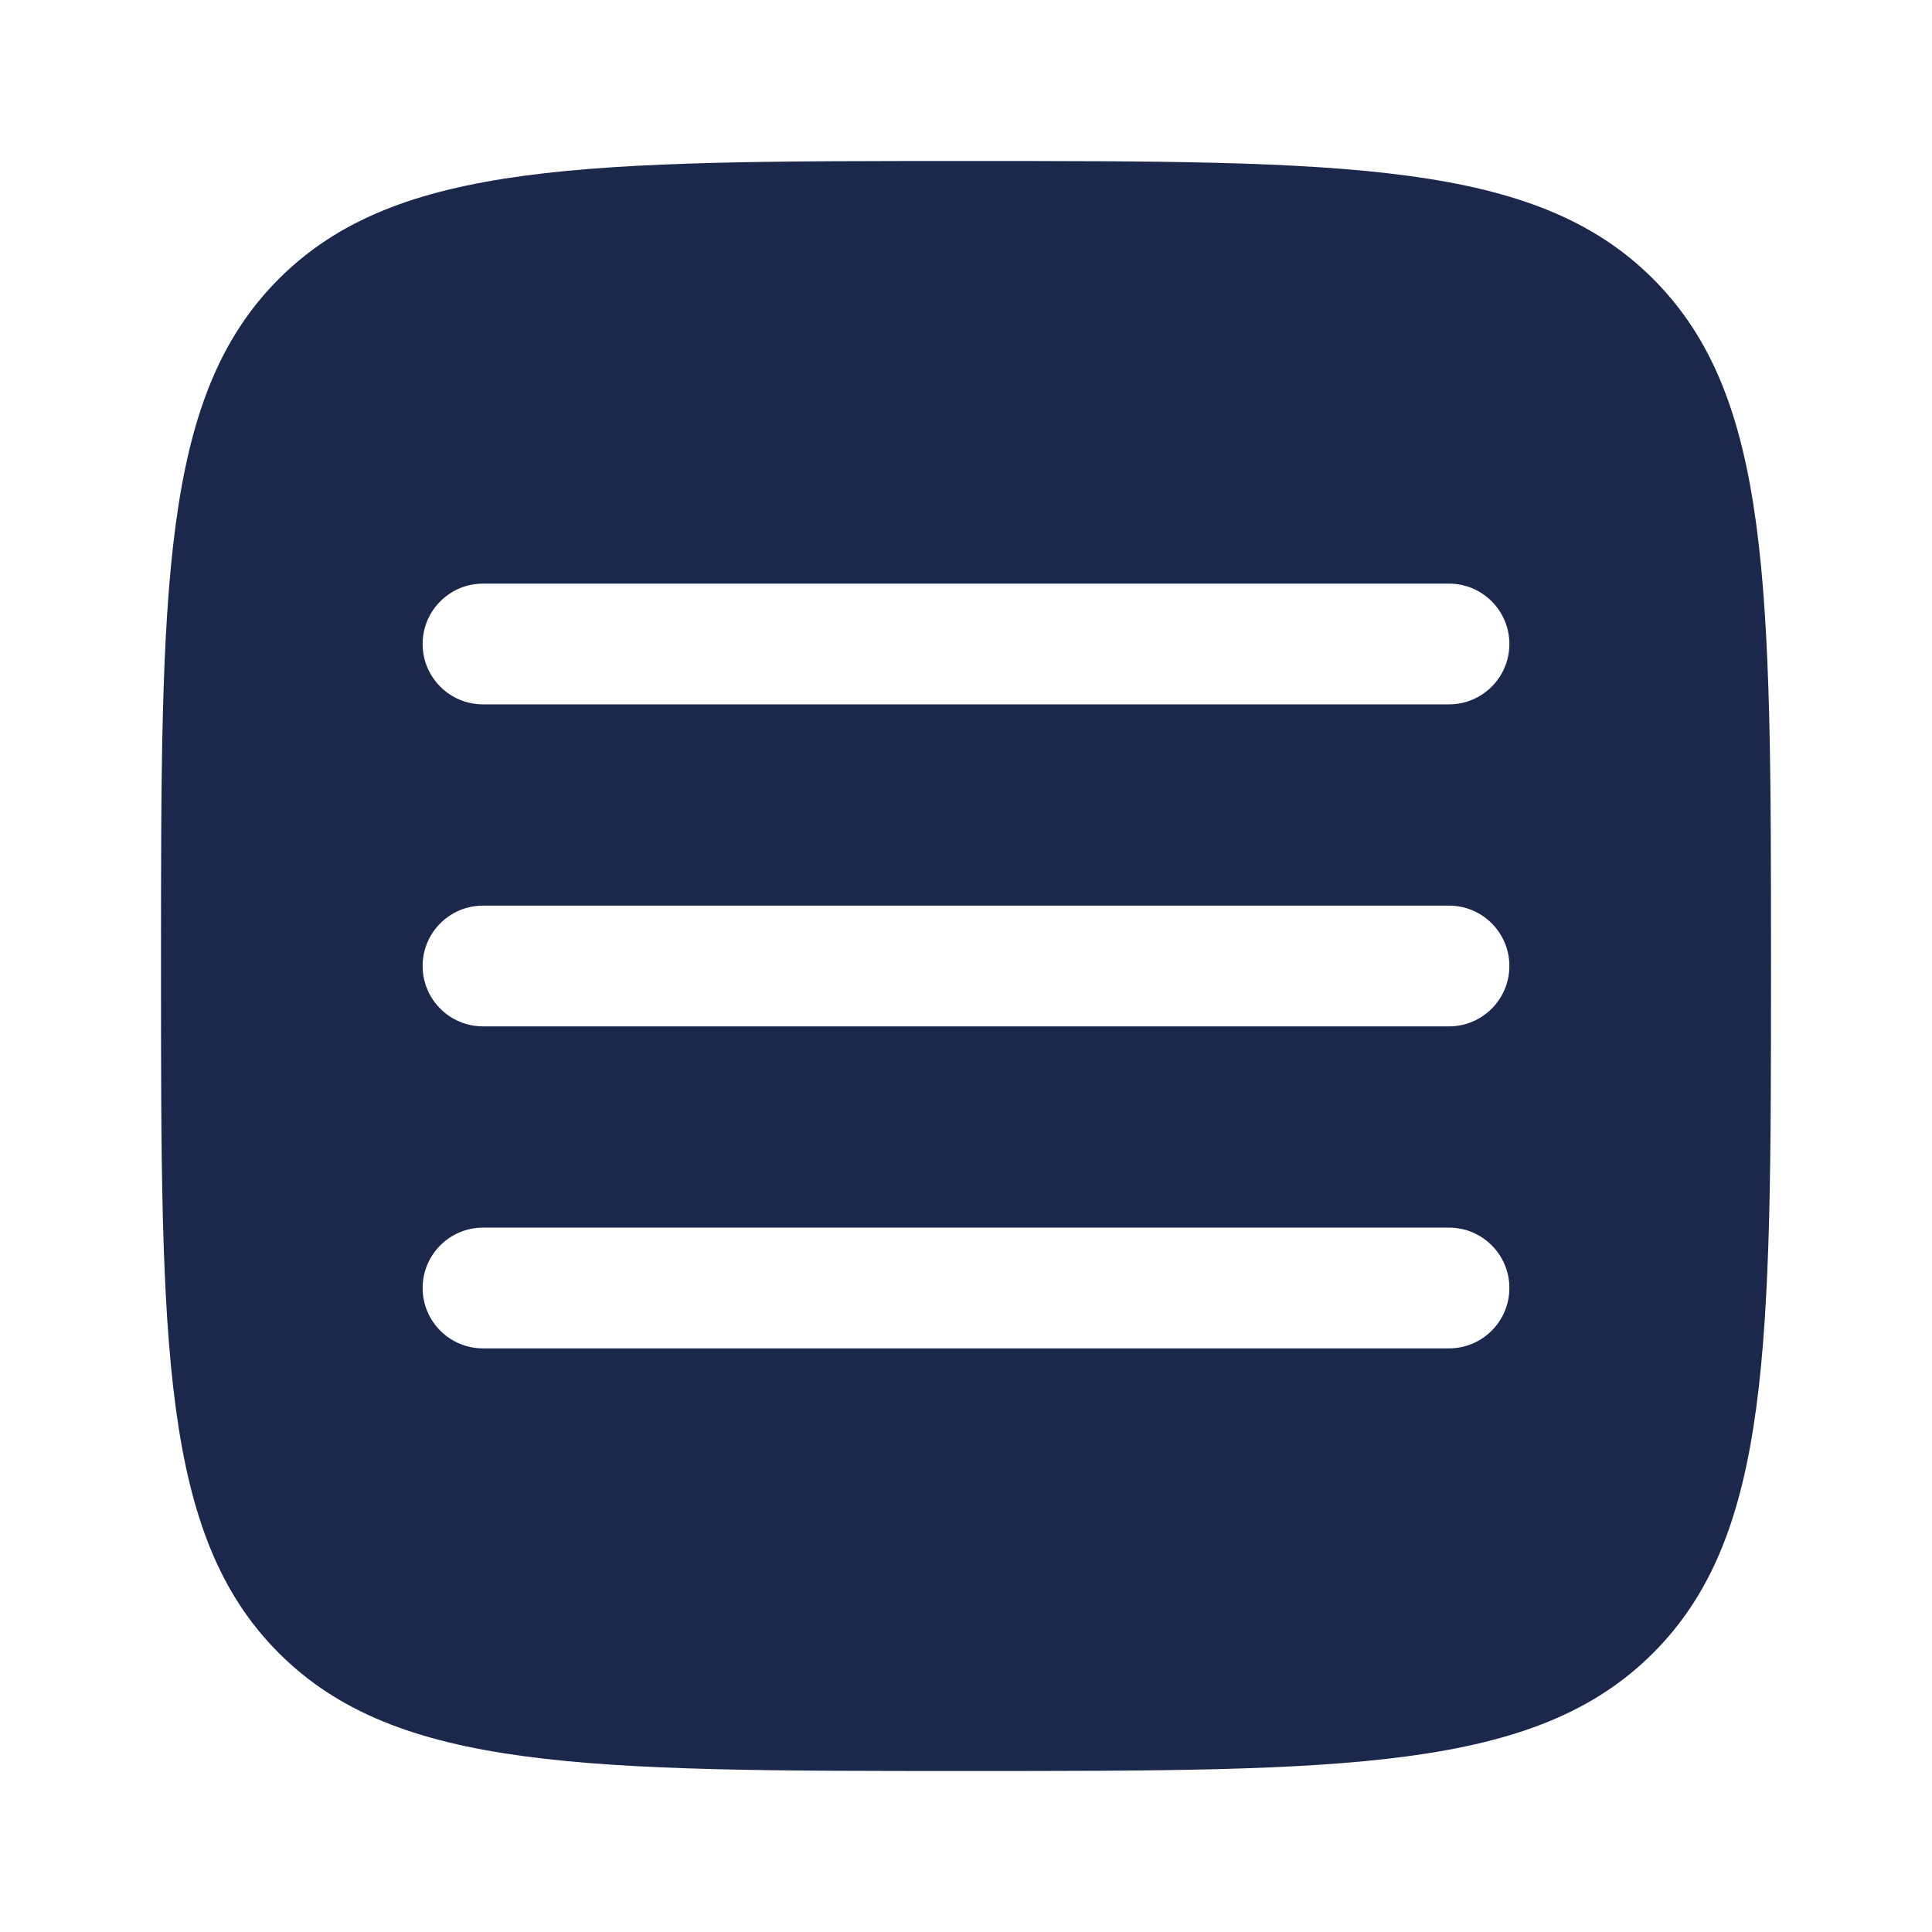
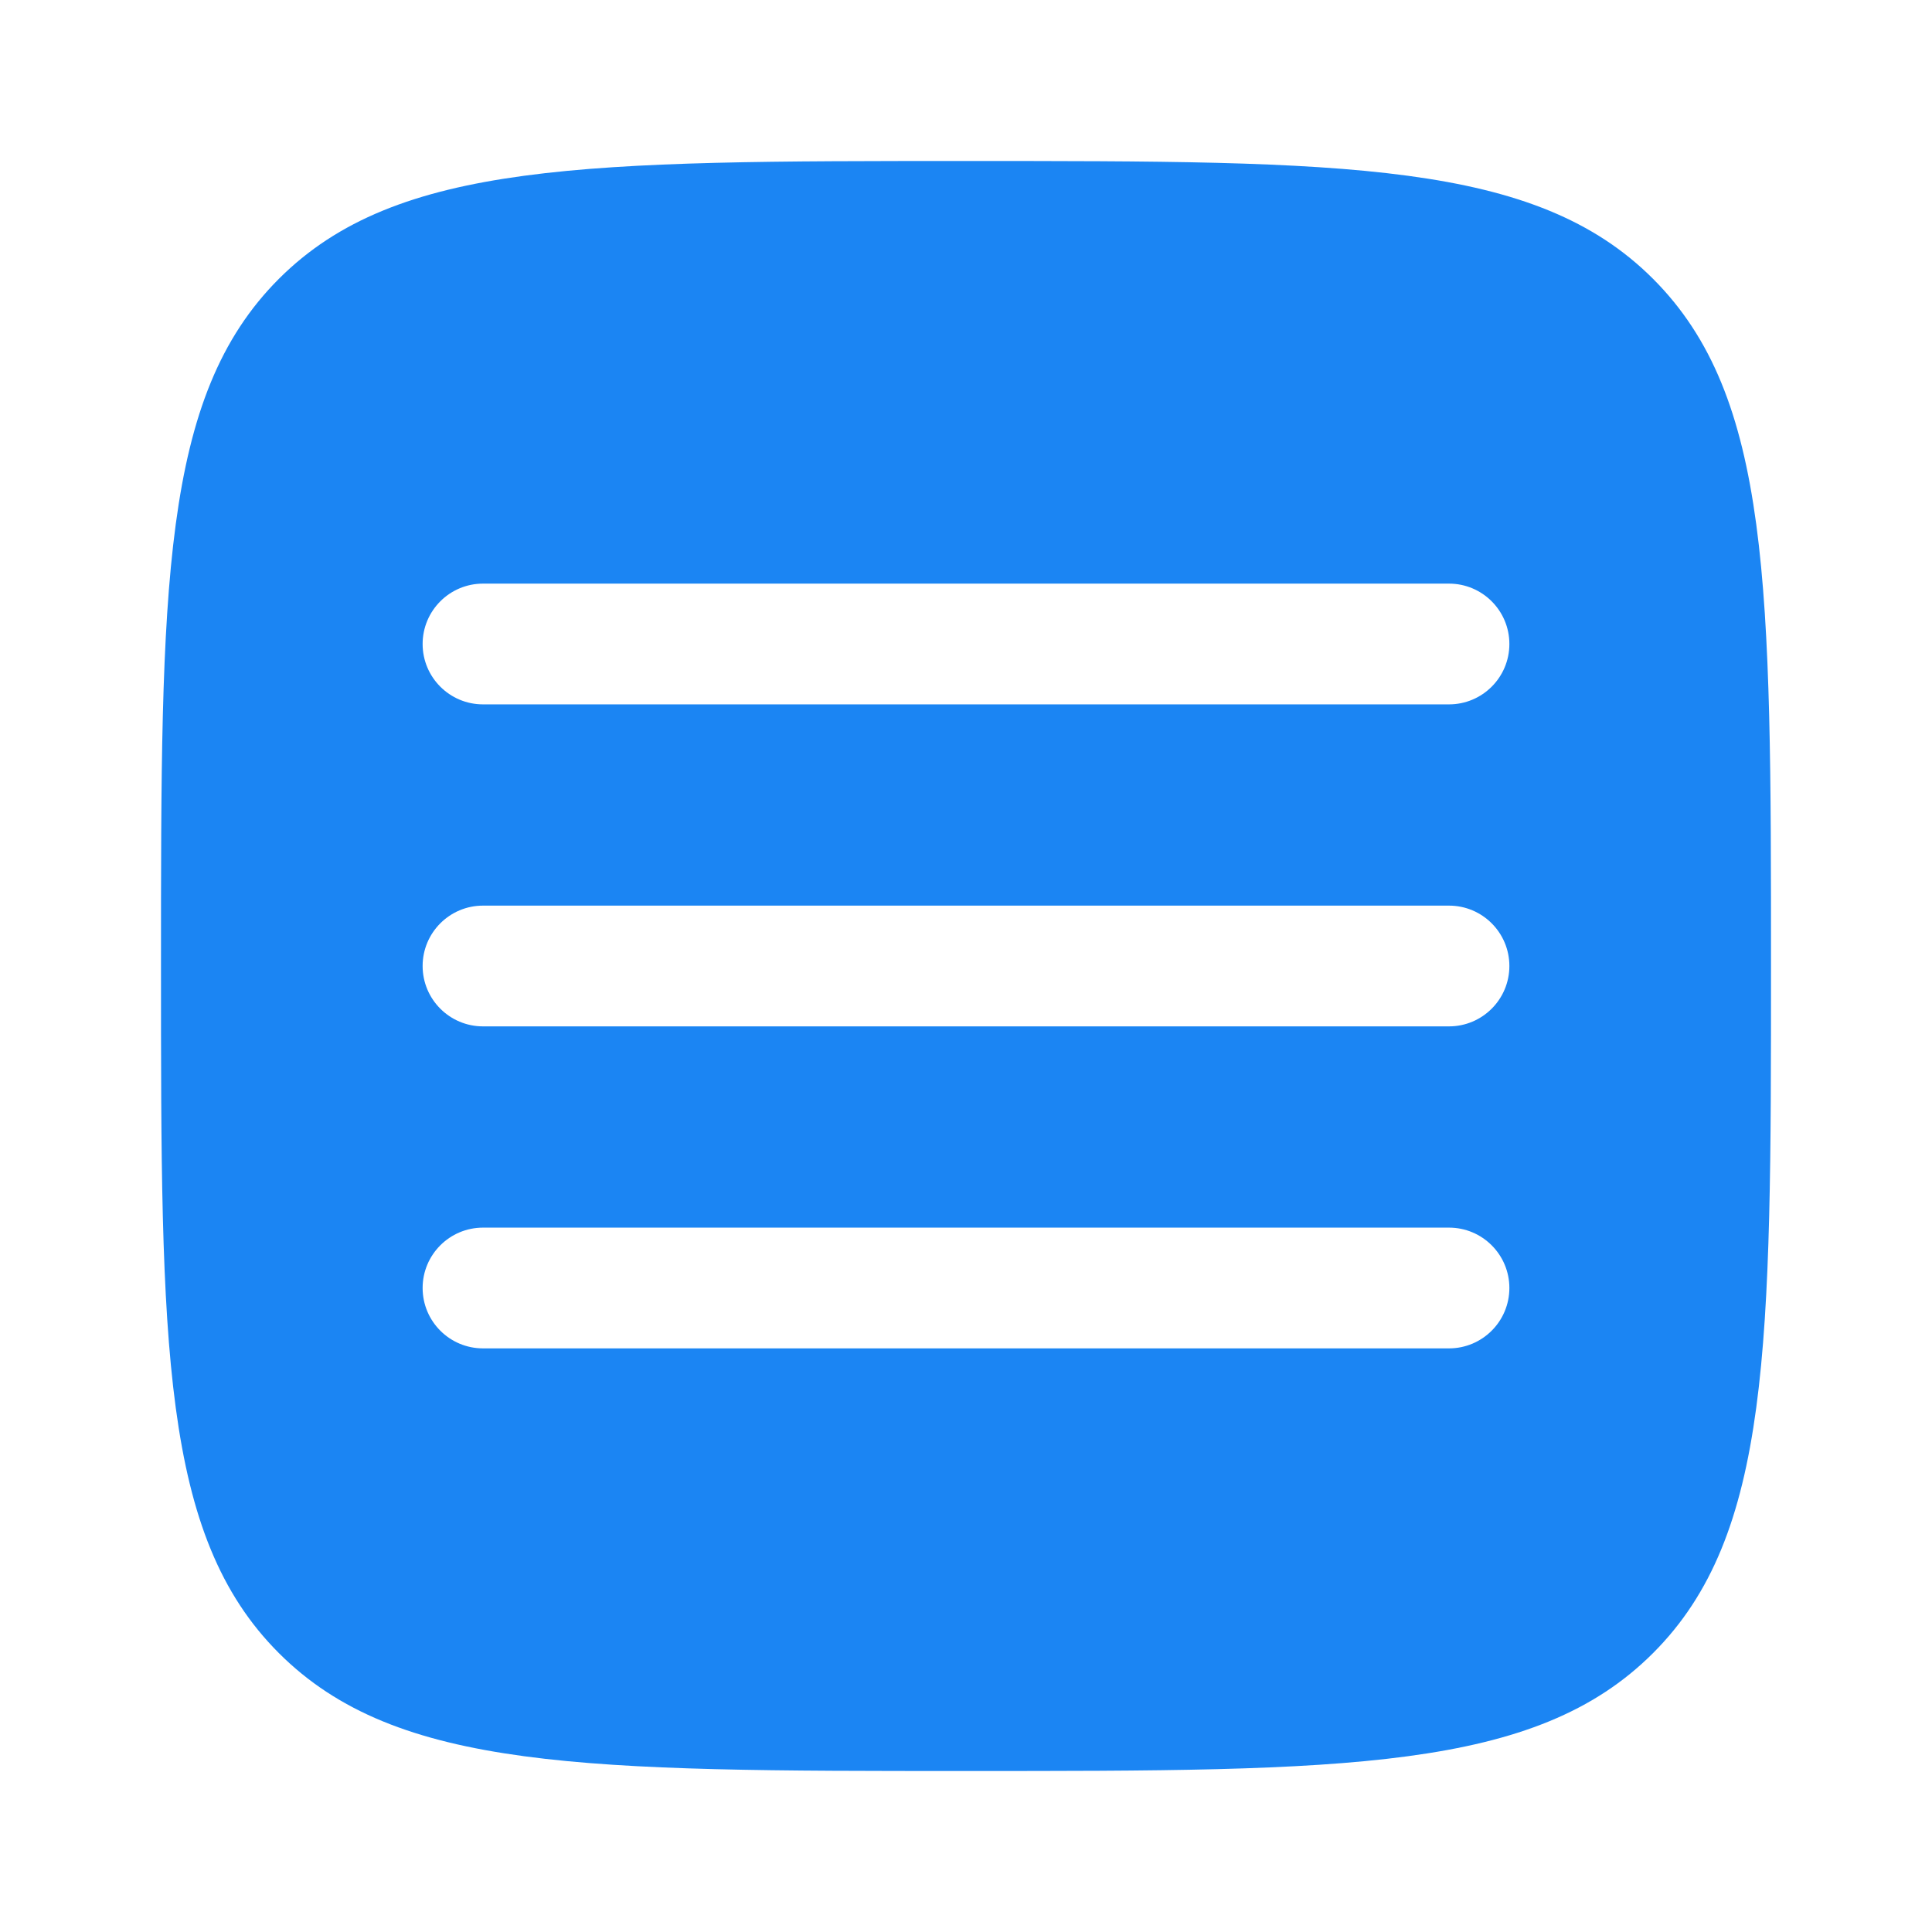
<svg xmlns="http://www.w3.org/2000/svg" width="800px" height="800px" viewBox="0 0 24 24" fill="#2a3240">
-   <path fill-rule="evenodd" clip-rule="evenodd" d="M3.464 20.535C4.929 22 7.286 22 12 22C16.714 22 19.071 22 20.535 20.535C22 19.071 22 16.714 22 12C22 7.286 22 4.929 20.535 3.464C19.071 2 16.714 2 12 2C7.286 2 4.929 2 3.464 3.464C2 4.929 2 7.286 2 12C2 16.714 2 19.071 3.464 20.535ZM18.75 16C18.75 16.414 18.414 16.75 18 16.75H6C5.586 16.75 5.25 16.414 5.25 16C5.25 15.586 5.586 15.25 6 15.25H18C18.414 15.25 18.75 15.586 18.75 16ZM18 12.75C18.414 12.75 18.75 12.414 18.75 12C18.75 11.586 18.414 11.25 18 11.25H6C5.586 11.25 5.25 11.586 5.25 12C5.25 12.414 5.586 12.75 6 12.75H18ZM18.75 8C18.75 8.414 18.414 8.75 18 8.75H6C5.586 8.75 5.25 8.414 5.25 8C5.25 7.586 5.586 7.25 6 7.25H18C18.414 7.25 18.75 7.586 18.75 8Z" fill="#1C274C" />
+   <path fill-rule="evenodd" clip-rule="evenodd" d="M3.464 20.535C4.929 22 7.286 22 12 22C16.714 22 19.071 22 20.535 20.535C22 19.071 22 16.714 22 12C22 7.286 22 4.929 20.535 3.464C19.071 2 16.714 2 12 2C7.286 2 4.929 2 3.464 3.464C2 4.929 2 7.286 2 12C2 16.714 2 19.071 3.464 20.535ZM18.75 16C18.75 16.414 18.414 16.75 18 16.75H6C5.586 16.75 5.25 16.414 5.25 16C5.25 15.586 5.586 15.25 6 15.25H18C18.414 15.25 18.75 15.586 18.75 16ZM18 12.75C18.414 12.75 18.75 12.414 18.75 12C18.75 11.586 18.414 11.25 18 11.25H6C5.586 11.25 5.25 11.586 5.25 12C5.25 12.414 5.586 12.75 6 12.75H18ZM18.75 8C18.75 8.414 18.414 8.75 18 8.75H6C5.586 8.75 5.25 8.414 5.25 8C5.25 7.586 5.586 7.25 6 7.25H18C18.414 7.25 18.75 7.586 18.75 8Z" fill="#1B85F3" />
</svg>
